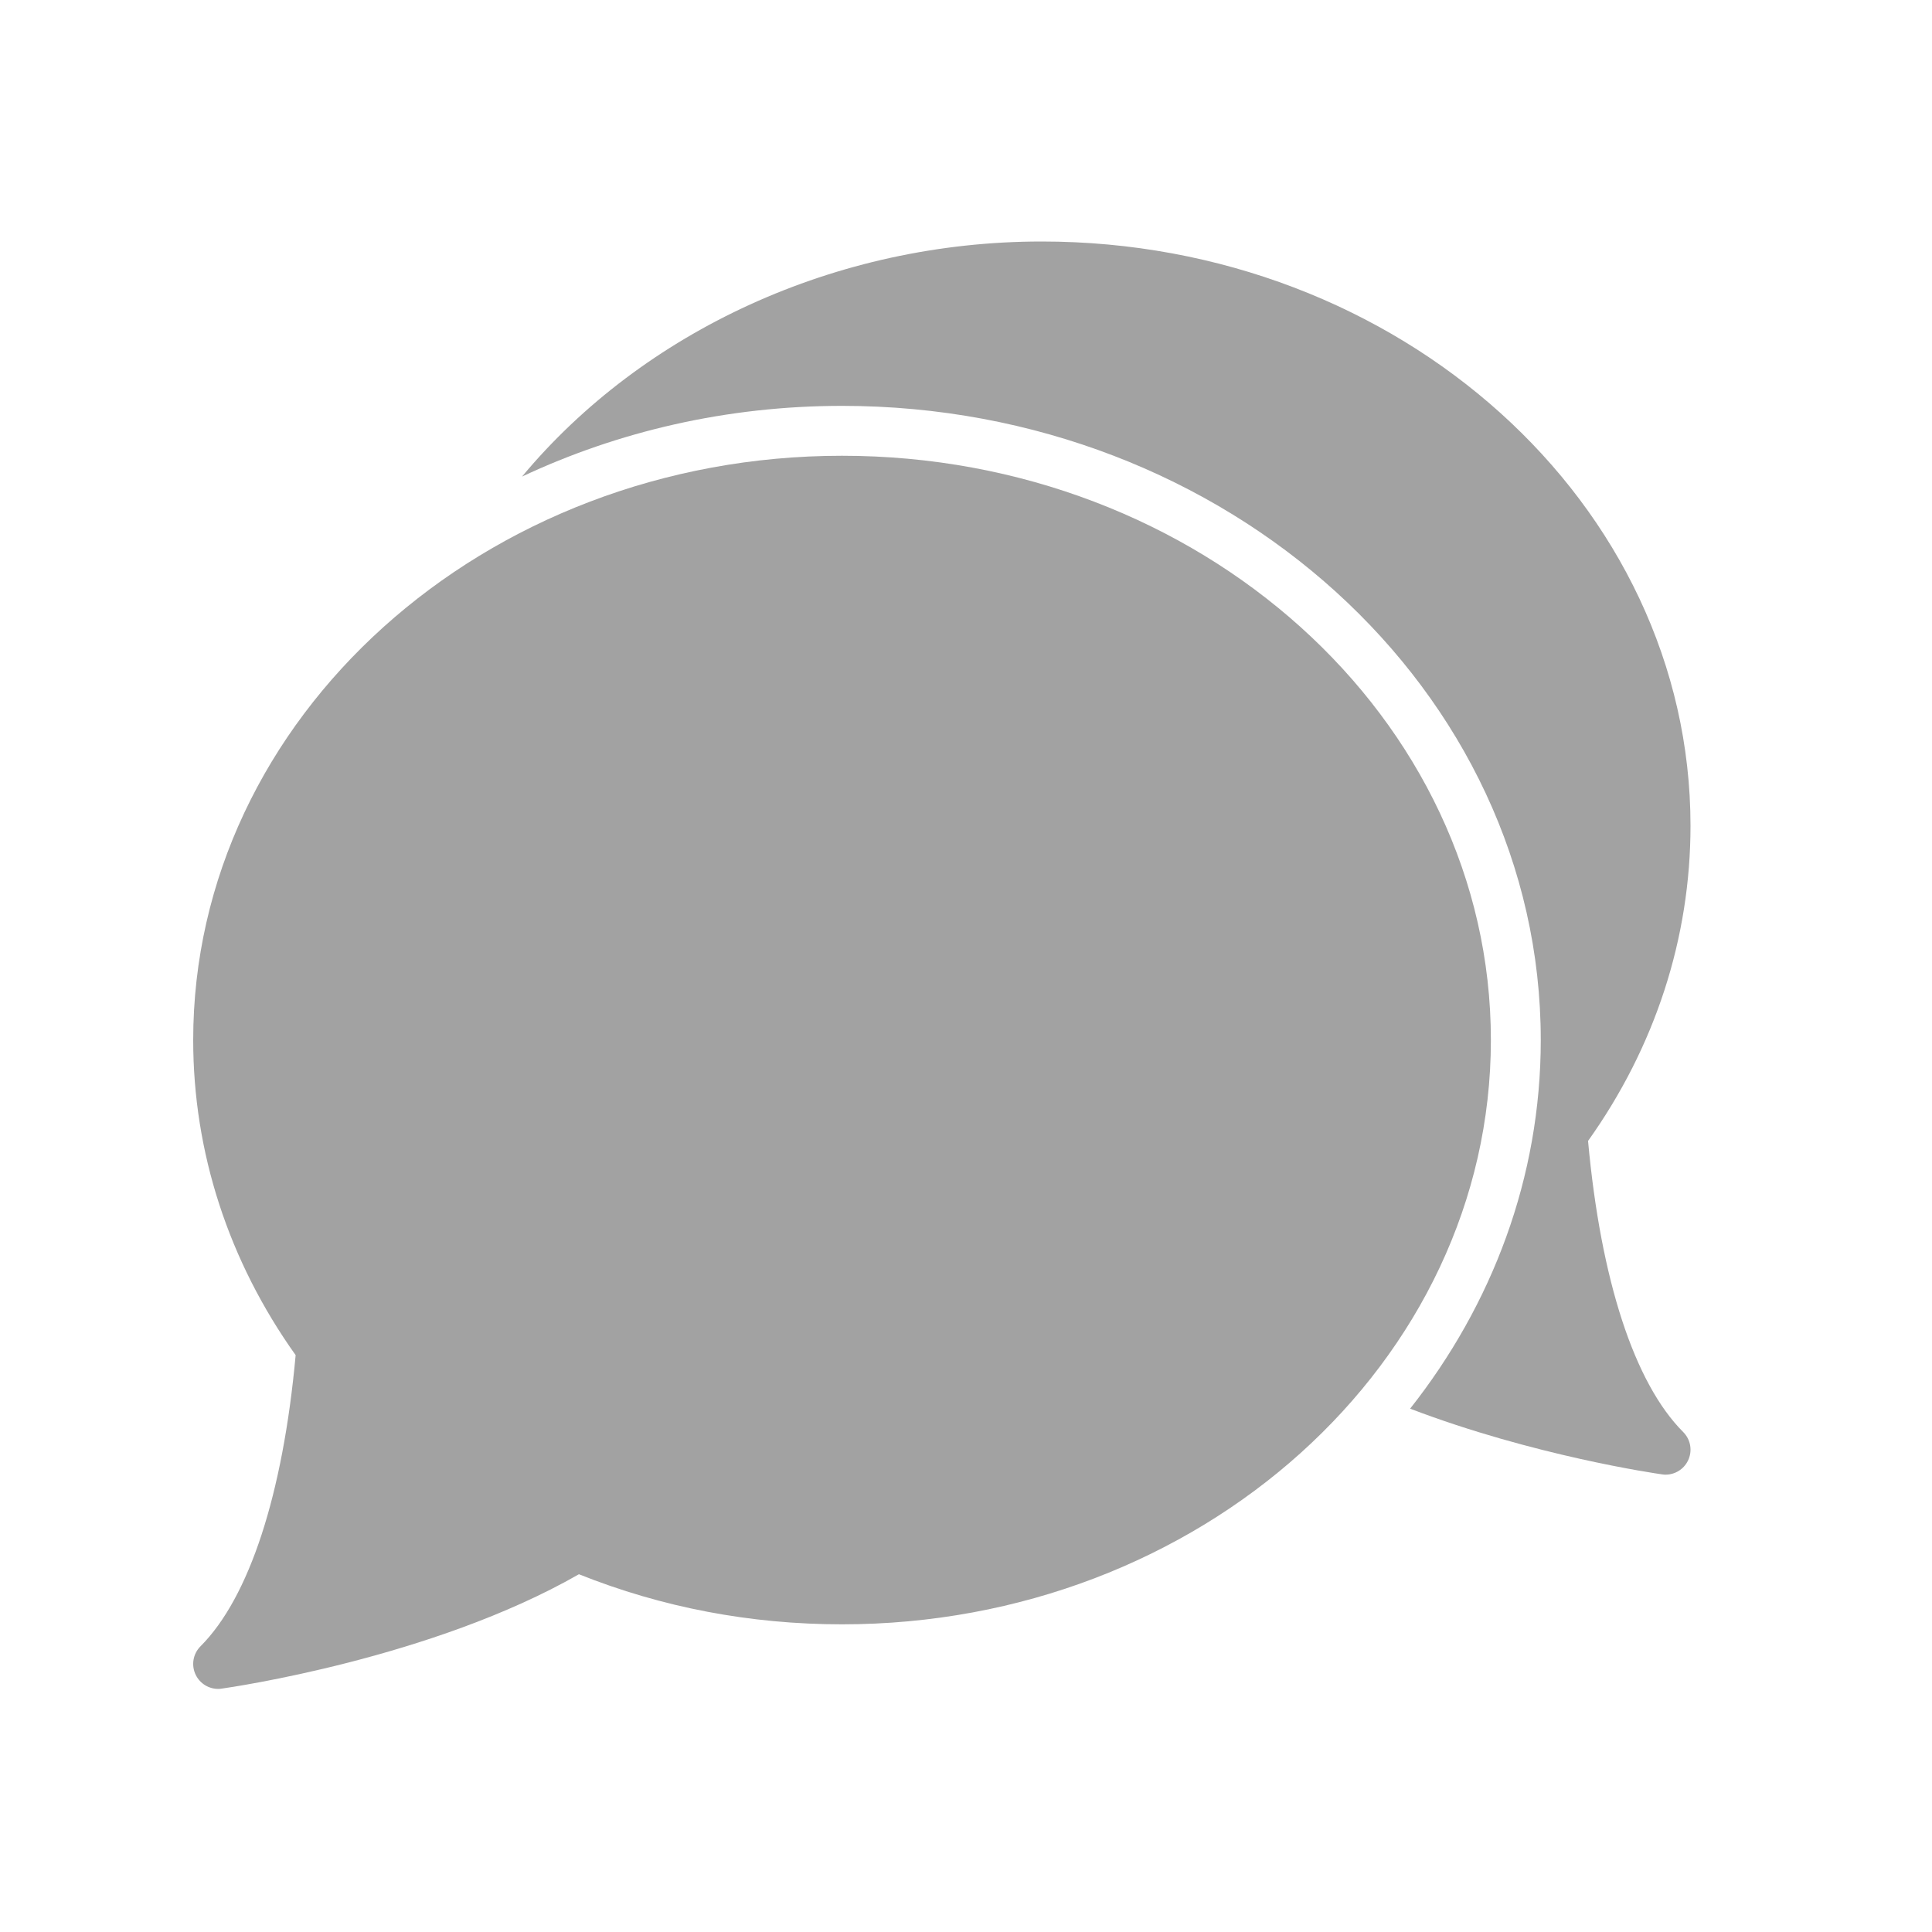
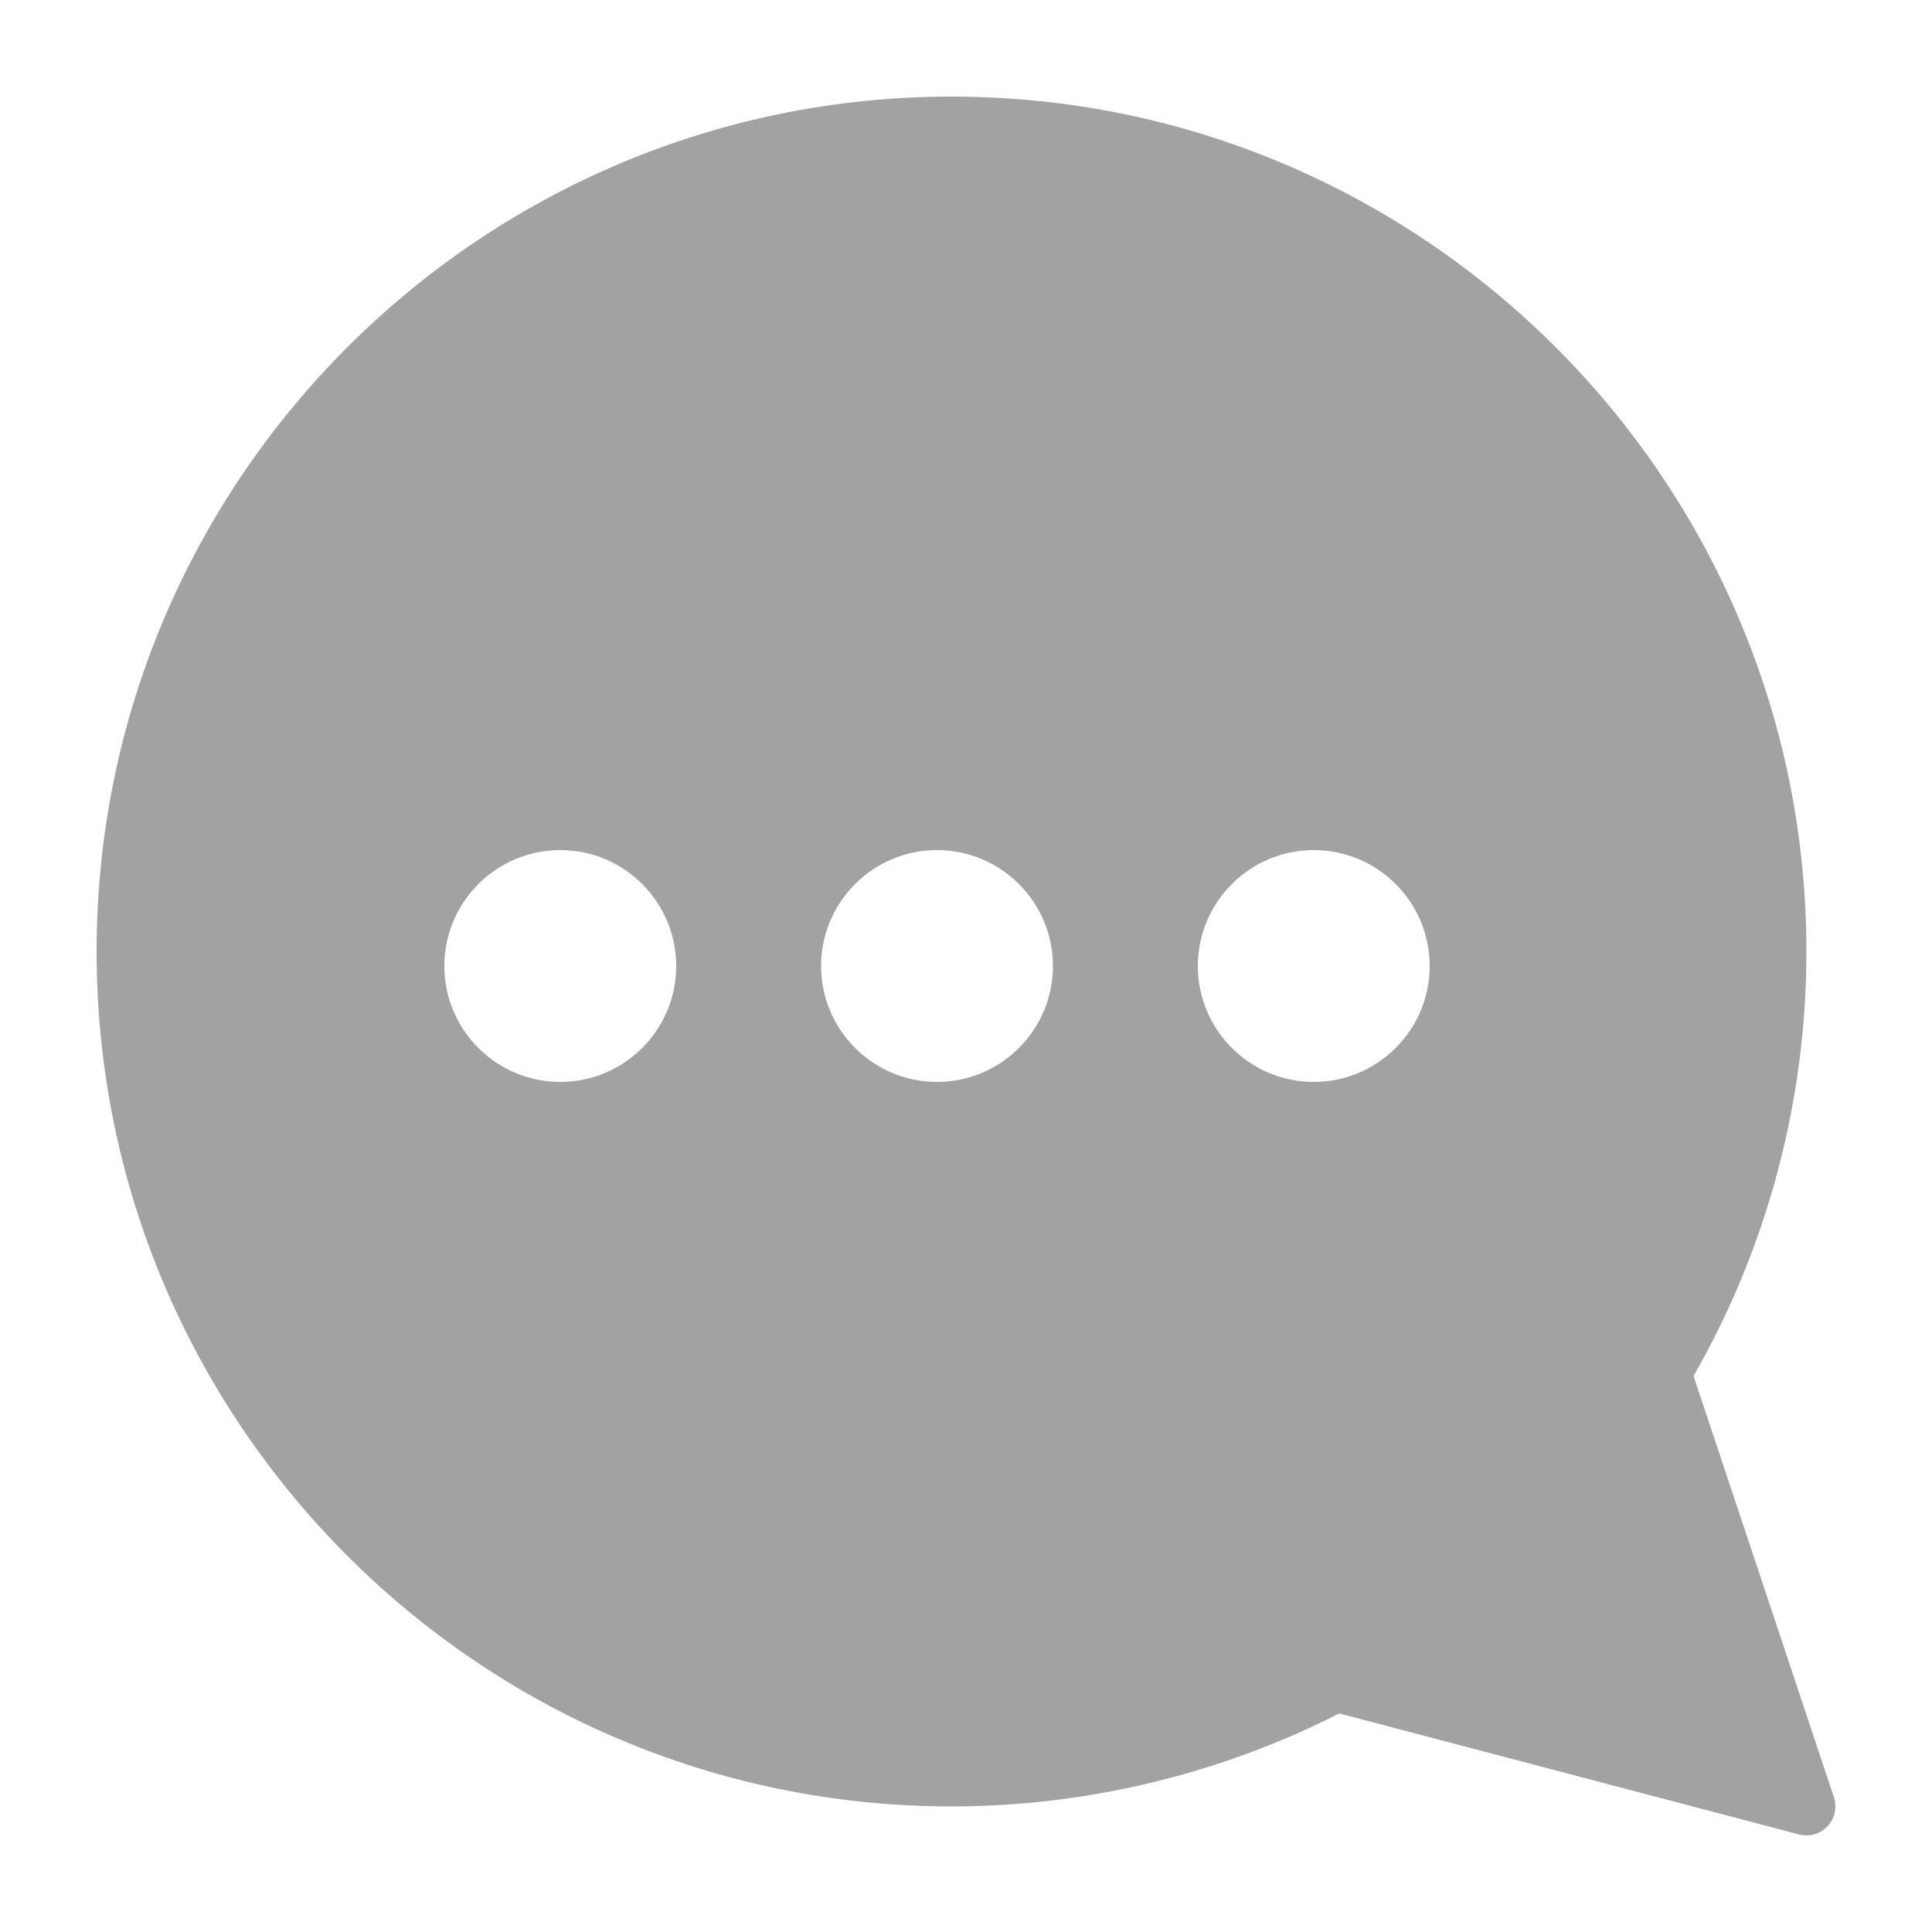
- <svg xmlns="http://www.w3.org/2000/svg" width="40" height="40" viewBox="0 0 40 40" fill="none">
-   <path d="M17.433 9.436C10.026 9.436 4 14.863 4 21.533C4 23.858 4.733 26.109 6.121 28.057C5.858 30.939 5.16 33.075 4.151 34.085C3.994 34.242 3.955 34.481 4.054 34.68C4.143 34.858 4.323 34.967 4.517 34.967C4.54 34.967 4.565 34.965 4.589 34.961C4.769 34.936 8.946 34.335 11.986 32.593C13.707 33.281 15.538 33.63 17.434 33.63C24.841 33.63 30.867 28.204 30.867 21.533C30.867 14.863 24.841 9.436 17.433 9.436Z" fill="#A2A2A2" />
-   <path d="M32.879 23.622C34.268 21.673 35 19.421 35 17.097C35 10.427 28.974 5 21.567 5C17.306 5 13.317 6.856 10.808 9.867C12.794 8.934 15.047 8.403 17.434 8.403C25.41 8.403 31.9 14.293 31.9 21.533C31.9 24.378 30.895 27.012 29.195 29.165C31.75 30.14 34.286 30.508 34.411 30.525C34.435 30.529 34.46 30.531 34.484 30.531C34.677 30.531 34.858 30.422 34.946 30.244C35.045 30.045 35.006 29.806 34.849 29.649C33.839 28.639 33.142 26.503 32.879 23.622Z" fill="#A2A2A2" />
+ <svg xmlns="http://www.w3.org/2000/svg" width="30" height="30" viewBox="0 0 30 30" fill="none">
+   <path d="M28.477 27.908L26.297 21.367C27.444 19.366 28.05 17.091 28.05 14.775C28.05 7.455 22.095 1.5 14.775 1.5C7.455 1.5 1.5 7.455 1.5 14.775C1.5 22.095 7.455 28.05 14.775 28.05C16.863 28.05 18.941 27.551 20.795 26.606L27.935 28.485C27.974 28.495 28.012 28.5 28.05 28.5C28.172 28.5 28.292 28.45 28.378 28.358C28.491 28.237 28.529 28.064 28.477 27.908ZM8.7 16.8C7.707 16.8 6.9 15.993 6.9 15C6.9 14.007 7.707 13.2 8.7 13.2C9.693 13.2 10.5 14.007 10.5 15C10.5 15.993 9.693 16.8 8.7 16.8ZM14.55 16.8C13.557 16.8 12.75 15.993 12.75 15C12.75 14.007 13.557 13.2 14.55 13.2C15.543 13.2 16.35 14.007 16.35 15C16.35 15.993 15.543 16.8 14.55 16.8ZM20.4 16.8C19.407 16.8 18.6 15.993 18.6 15C18.6 14.007 19.407 13.2 20.4 13.2C21.393 13.2 22.2 14.007 22.2 15C22.2 15.993 21.393 16.8 20.4 16.8Z" fill="#A2A2A2" />
</svg>
